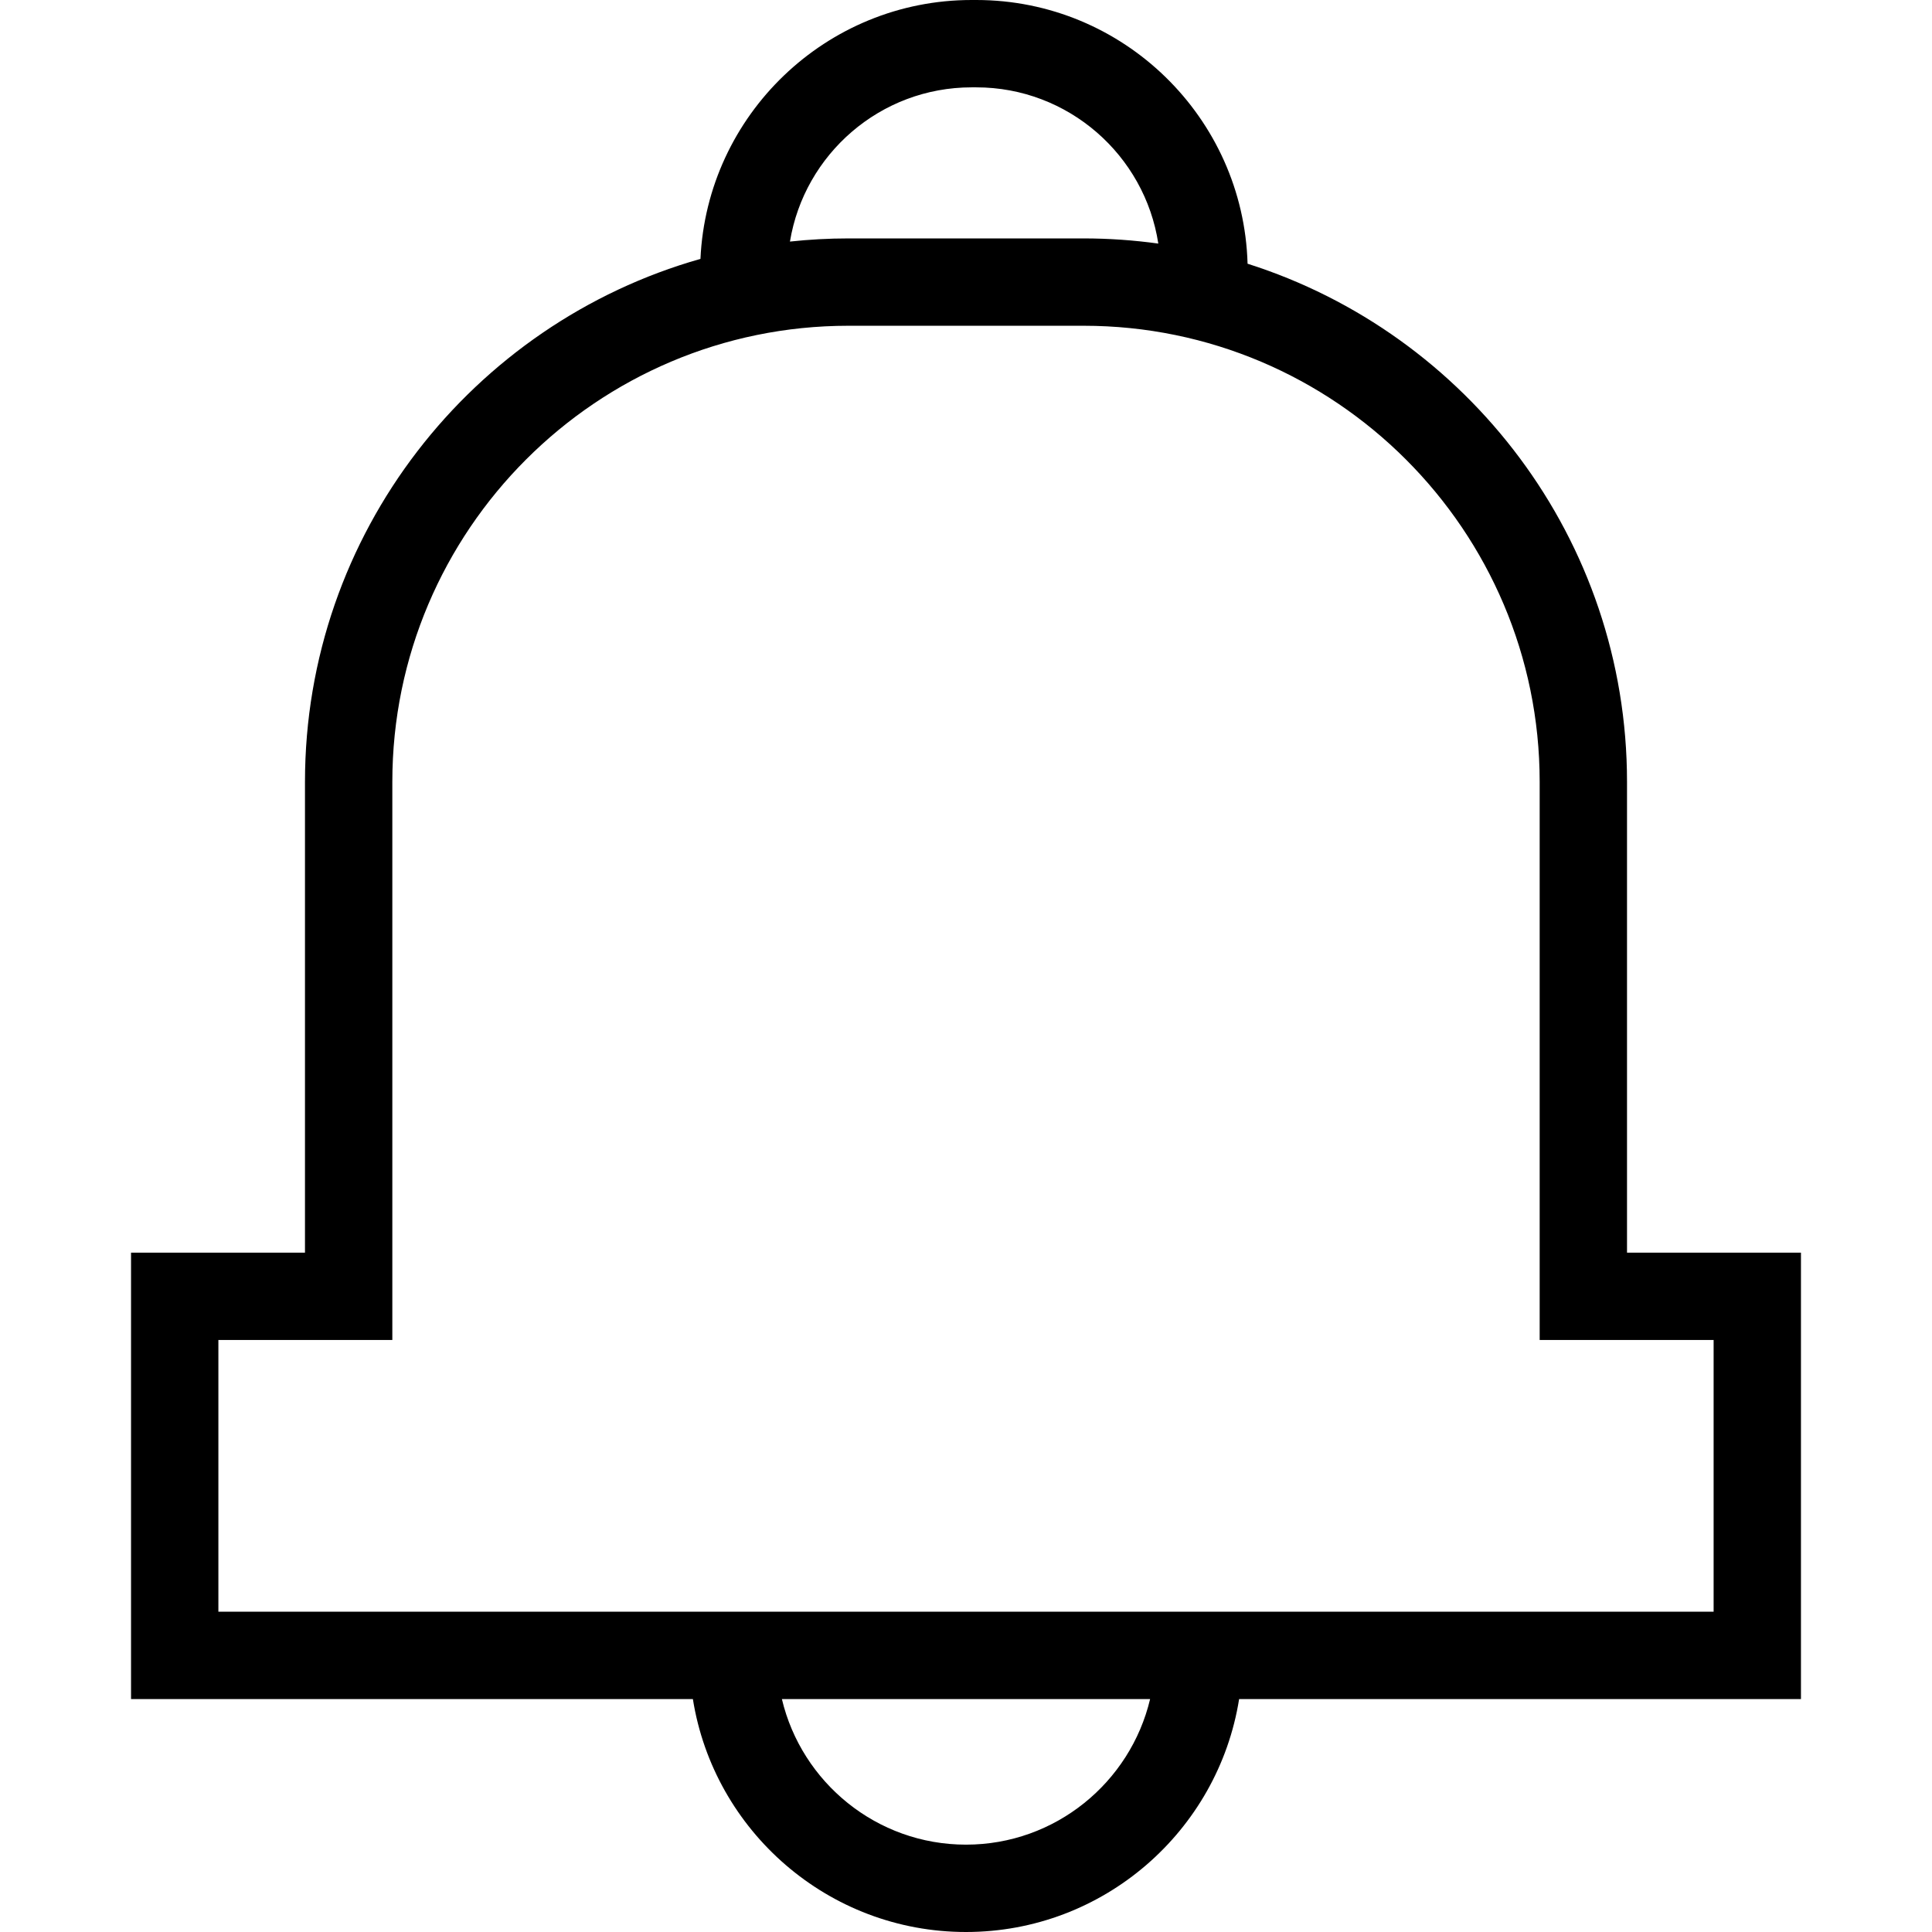
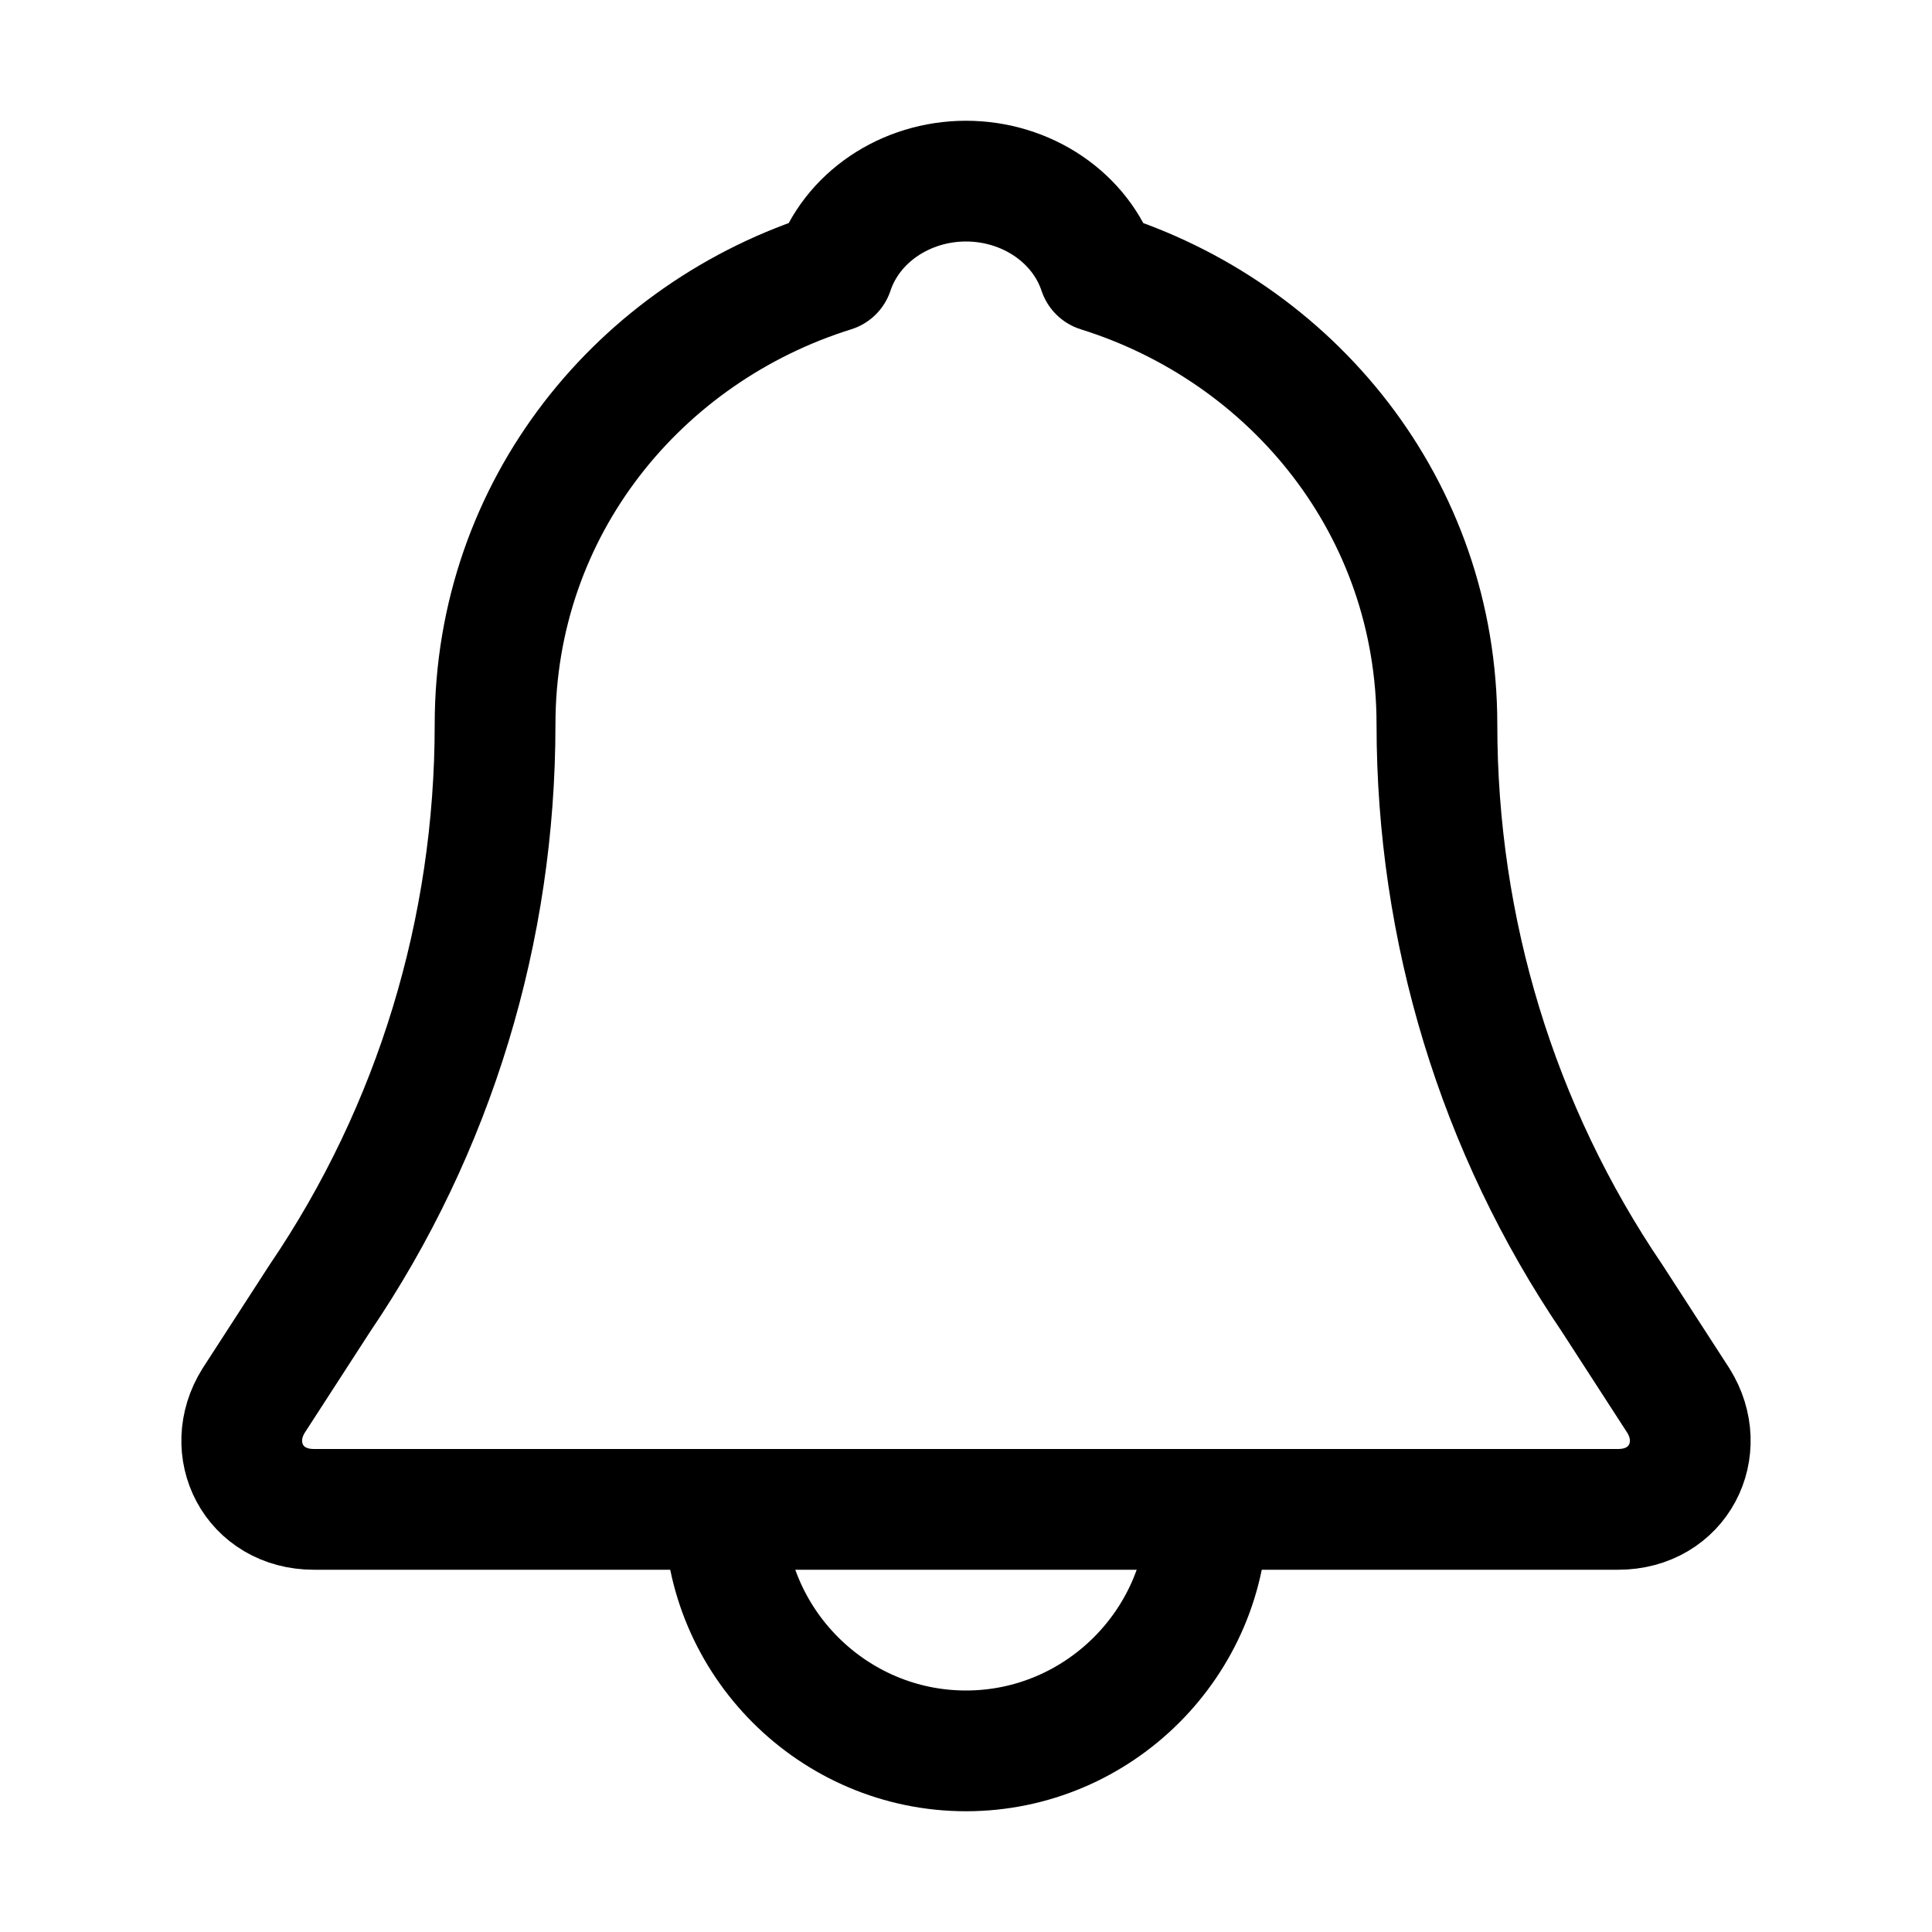
- <svg xmlns="http://www.w3.org/2000/svg" version="1.1" id="Capa_1" x="0px" y="0px" viewBox="0 0 331.783 331.783" style="enable-background:new 0 0 331.783 331.783;" xml:space="preserve">
-   <g>
-     <path d="M309.28,215.116h-29.872v-80.847c0-41.648-27.425-77.007-65.162-88.979C213.534,20.198,192.914,0,167.652,0h-0.791   c-24.983,0-45.436,19.753-46.572,44.46c-39.15,11.092-67.915,47.154-67.915,89.809v80.847H22.503v76.667h96.486   c3.607,22.64,23.263,40,46.902,40s43.295-17.36,46.902-40h96.486v-76.667H309.28z M166.861,15h0.791   c15.809,0,28.946,11.659,31.264,26.83c-4.197-0.58-8.481-0.887-12.835-0.887H145.7c-3.392,0-6.742,0.187-10.041,0.542   C138.123,26.484,151.173,15,166.861,15z M165.891,316.782c-15.339,0-28.221-10.685-31.617-25h63.234   C194.112,306.097,181.23,316.782,165.891,316.782z M294.28,276.782H37.503v-46.667h29.872v-95.847   c0-43.189,35.137-78.326,78.326-78.326h40.381c43.189,0,78.326,35.137,78.326,78.326v95.847h29.872V276.782z" />
-     <g>
- 	</g>
-     <g>
- 	</g>
-     <g>
- 	</g>
-     <g>
- 	</g>
-     <g>
- 	</g>
-     <g>
- 	</g>
-     <g>
- 	</g>
-     <g>
- 	</g>
-     <g>
- 	</g>
-     <g>
- 	</g>
-     <g>
- 	</g>
-     <g>
- 	</g>
-     <g>
- 	</g>
-     <g>
- 	</g>
-     <g>
- 	</g>
-   </g>
-   <g>
- </g>
-   <g>
- </g>
-   <g>
- </g>
-   <g>
- </g>
-   <g>
- </g>
-   <g>
- </g>
-   <g>
- </g>
-   <g>
- </g>
-   <g>
- </g>
-   <g>
- </g>
-   <g>
- </g>
-   <g>
- </g>
-   <g>
- </g>
-   <g>
- </g>
-   <g>
- </g>
+ <svg xmlns="http://www.w3.org/2000/svg" version="1.1" id="Icons" x="0px" y="0px" viewBox="0 0 32 32" style="enable-background:new 0 0 32 32;" xml:space="preserve">
+   <style type="text/css">
+ 	.st0{fill:none;stroke:#000000;stroke-width:2;stroke-linecap:round;stroke-linejoin:round;stroke-miterlimit:10;}
+ </style>
+   <path class="st0" d="M27.8,23.2l-1.1-1.7c-1.9-2.8-2.9-6.1-2.9-9.5c0-3.6-2.4-6.5-5.6-7.5C17.9,3.6,17,3,16,3s-1.9,0.6-2.2,1.5  c-3.2,1-5.6,3.9-5.6,7.5c0,3.4-1,6.7-2.9,9.5l-1.1,1.7C3.7,24,4.2,25,5.2,25h21.6C27.8,25,28.3,24,27.8,23.2z" />
+   <path class="st0" d="M20,25c0,2.2-1.8,4-4,4s-4-1.8-4-4" />
</svg>
